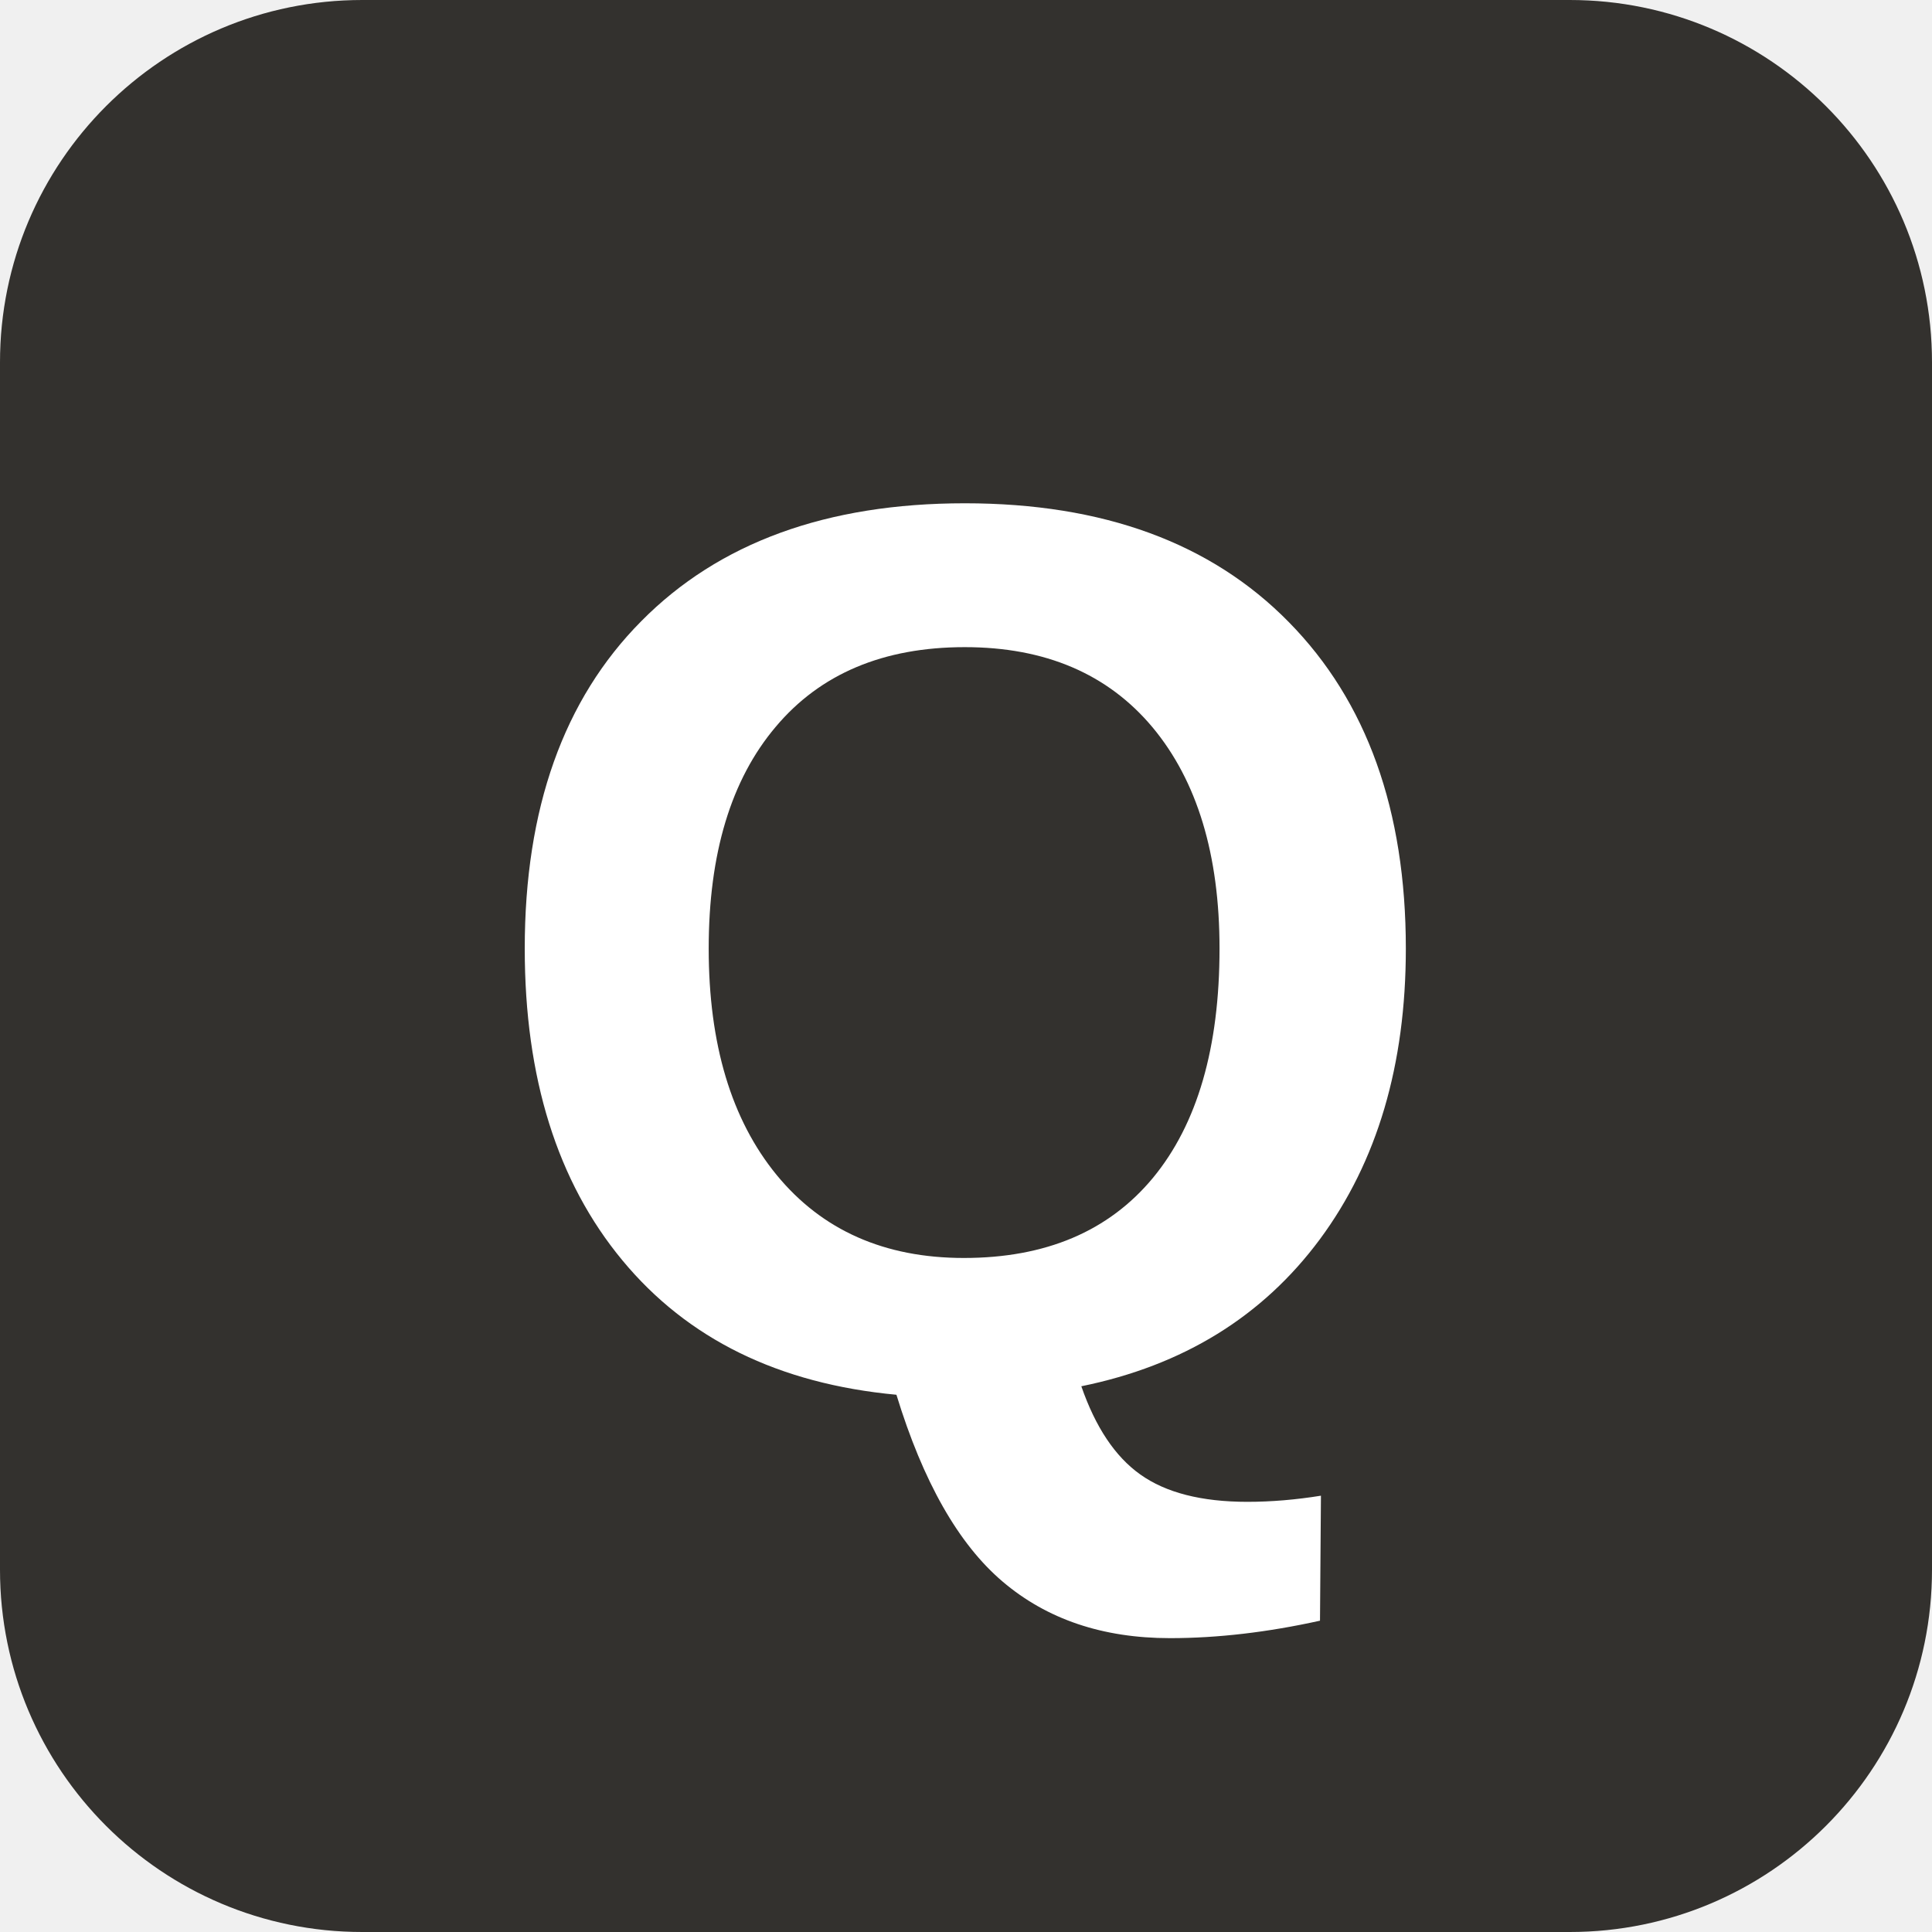
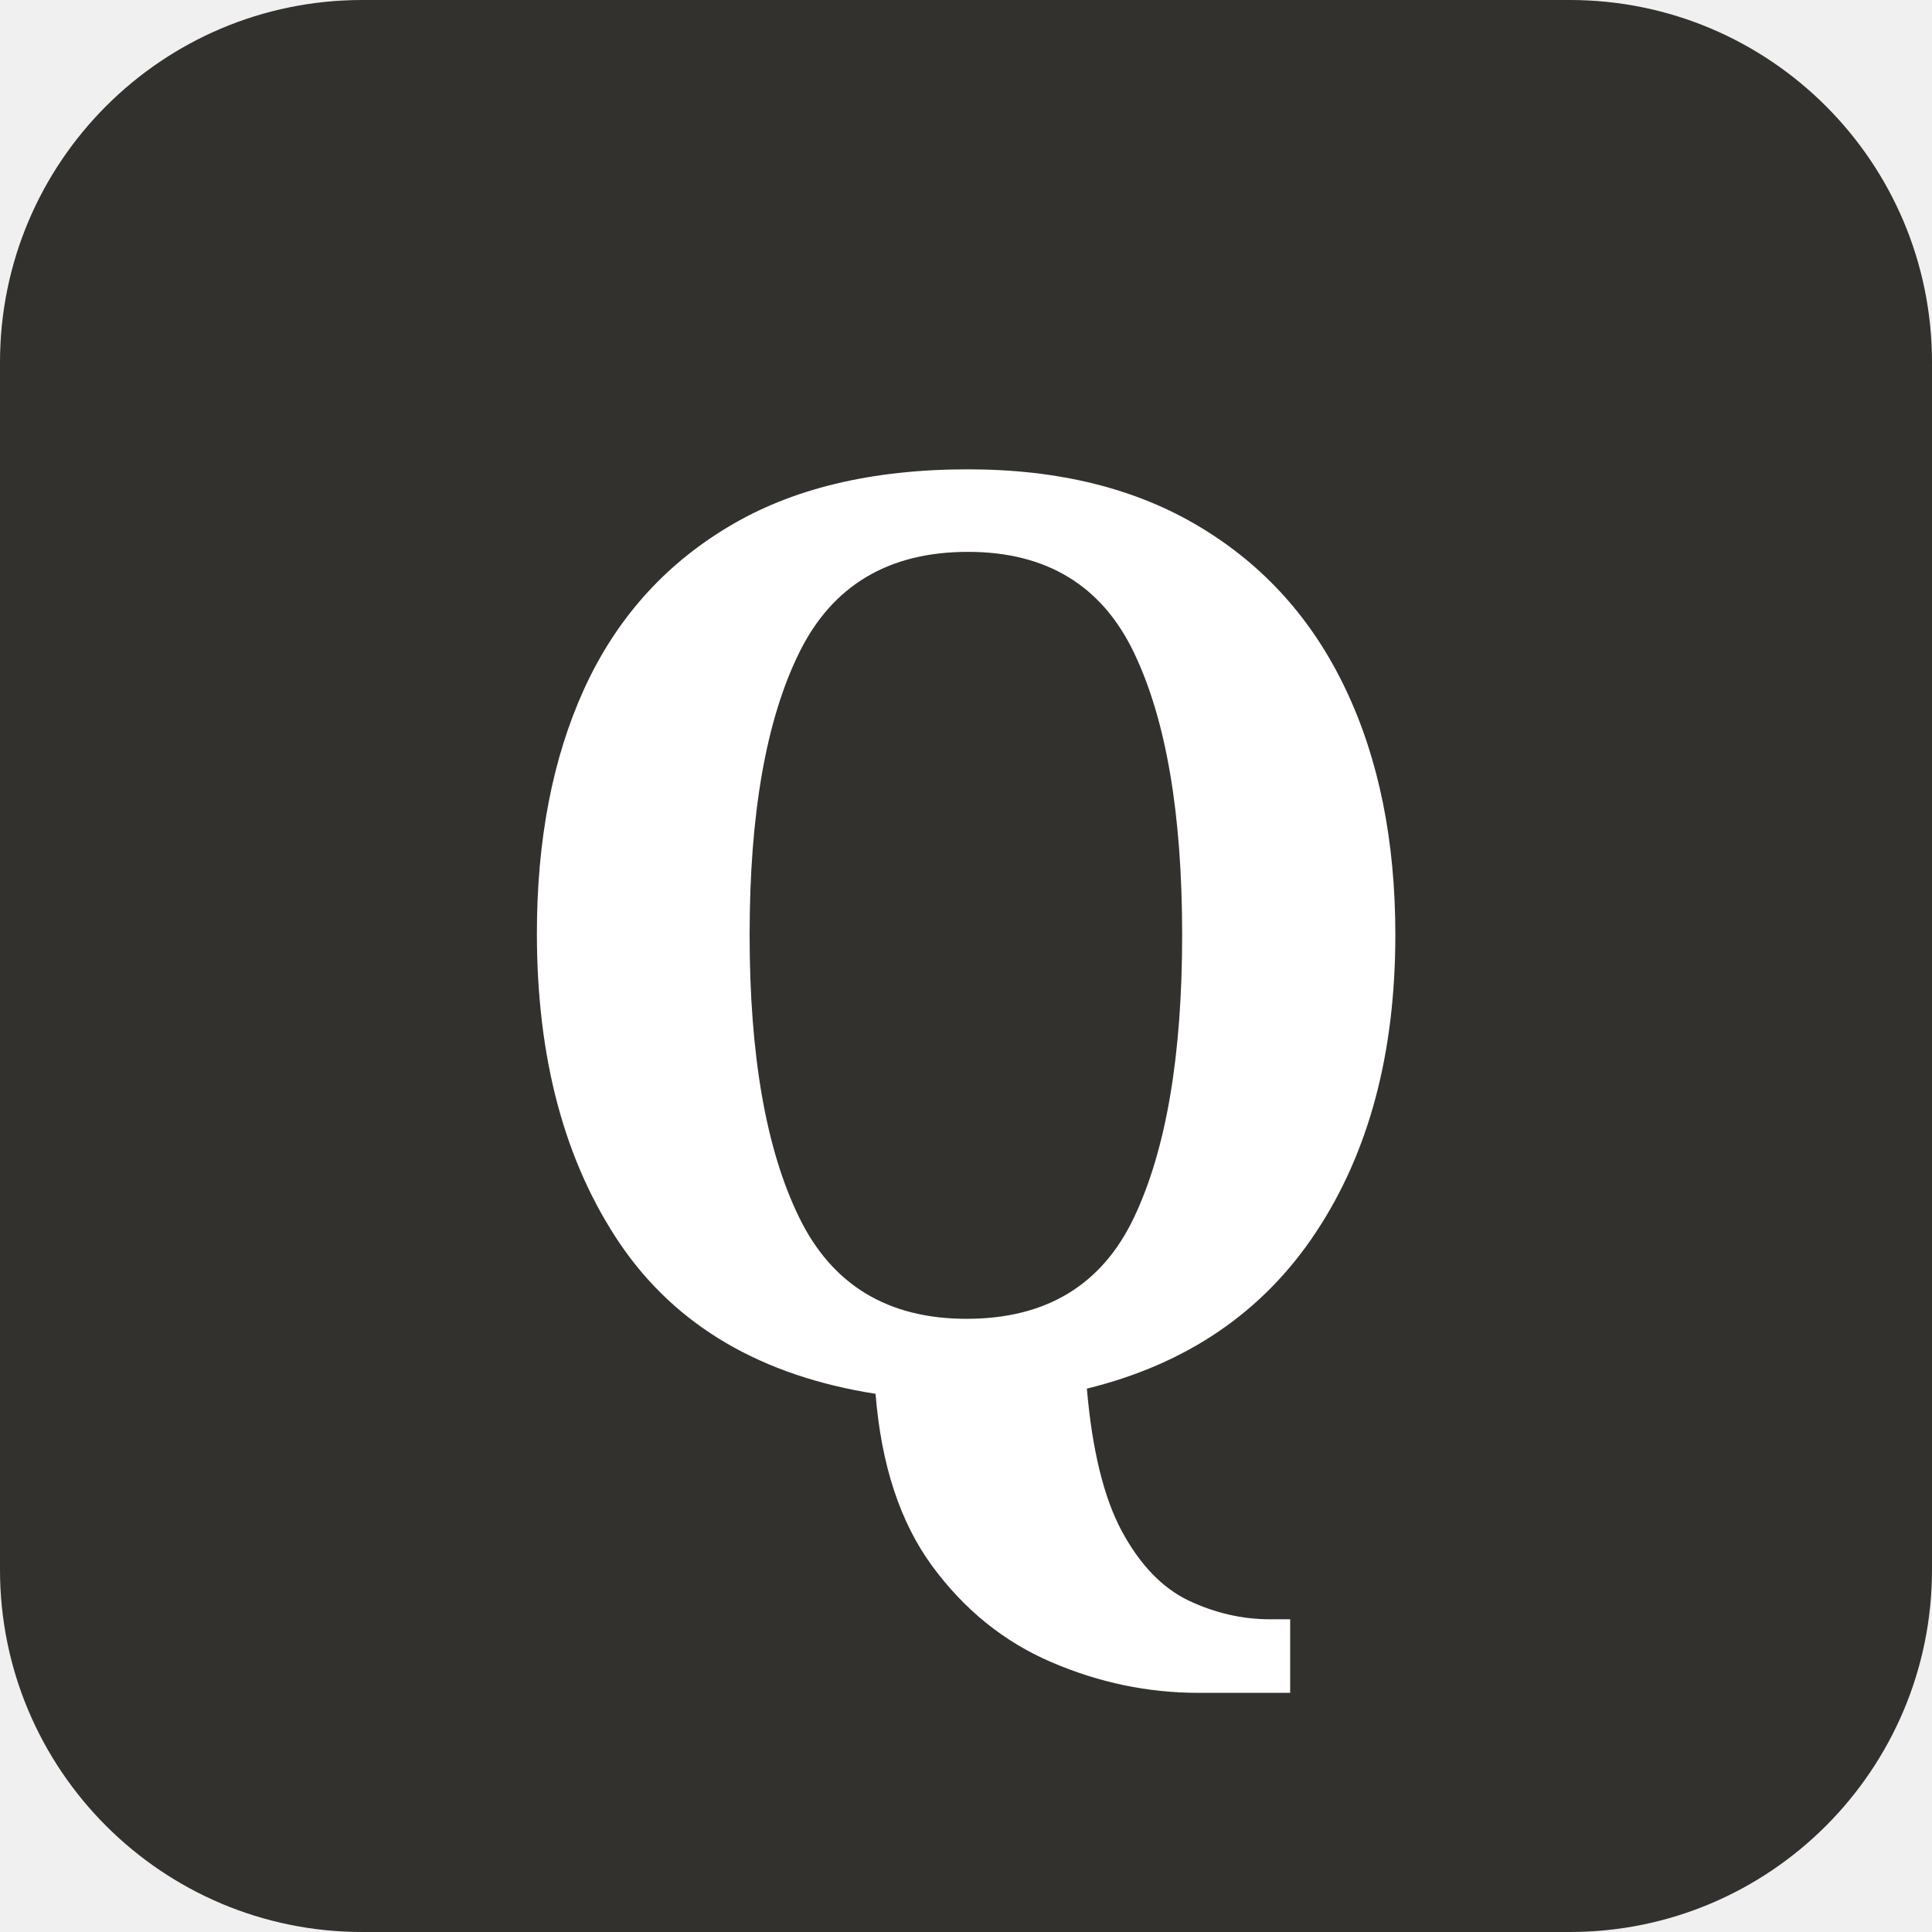
<svg xmlns="http://www.w3.org/2000/svg" viewBox="0 0 64 64">
  <rect width="64" height="64" rx="12" fill="#33312E" />
-   <text x="32" y="46" text-anchor="middle" font-family="IBM Plex Sans, Arial, sans-serif" font-weight="700" font-size="42" fill="#fff">Q</text>
+   <text x="32" y="46" text-anchor="middle" font-family="EB Garamond, Garamond, Georgia, serif" font-weight="700" font-size="42" fill="#fff">Q</text>
</svg>
